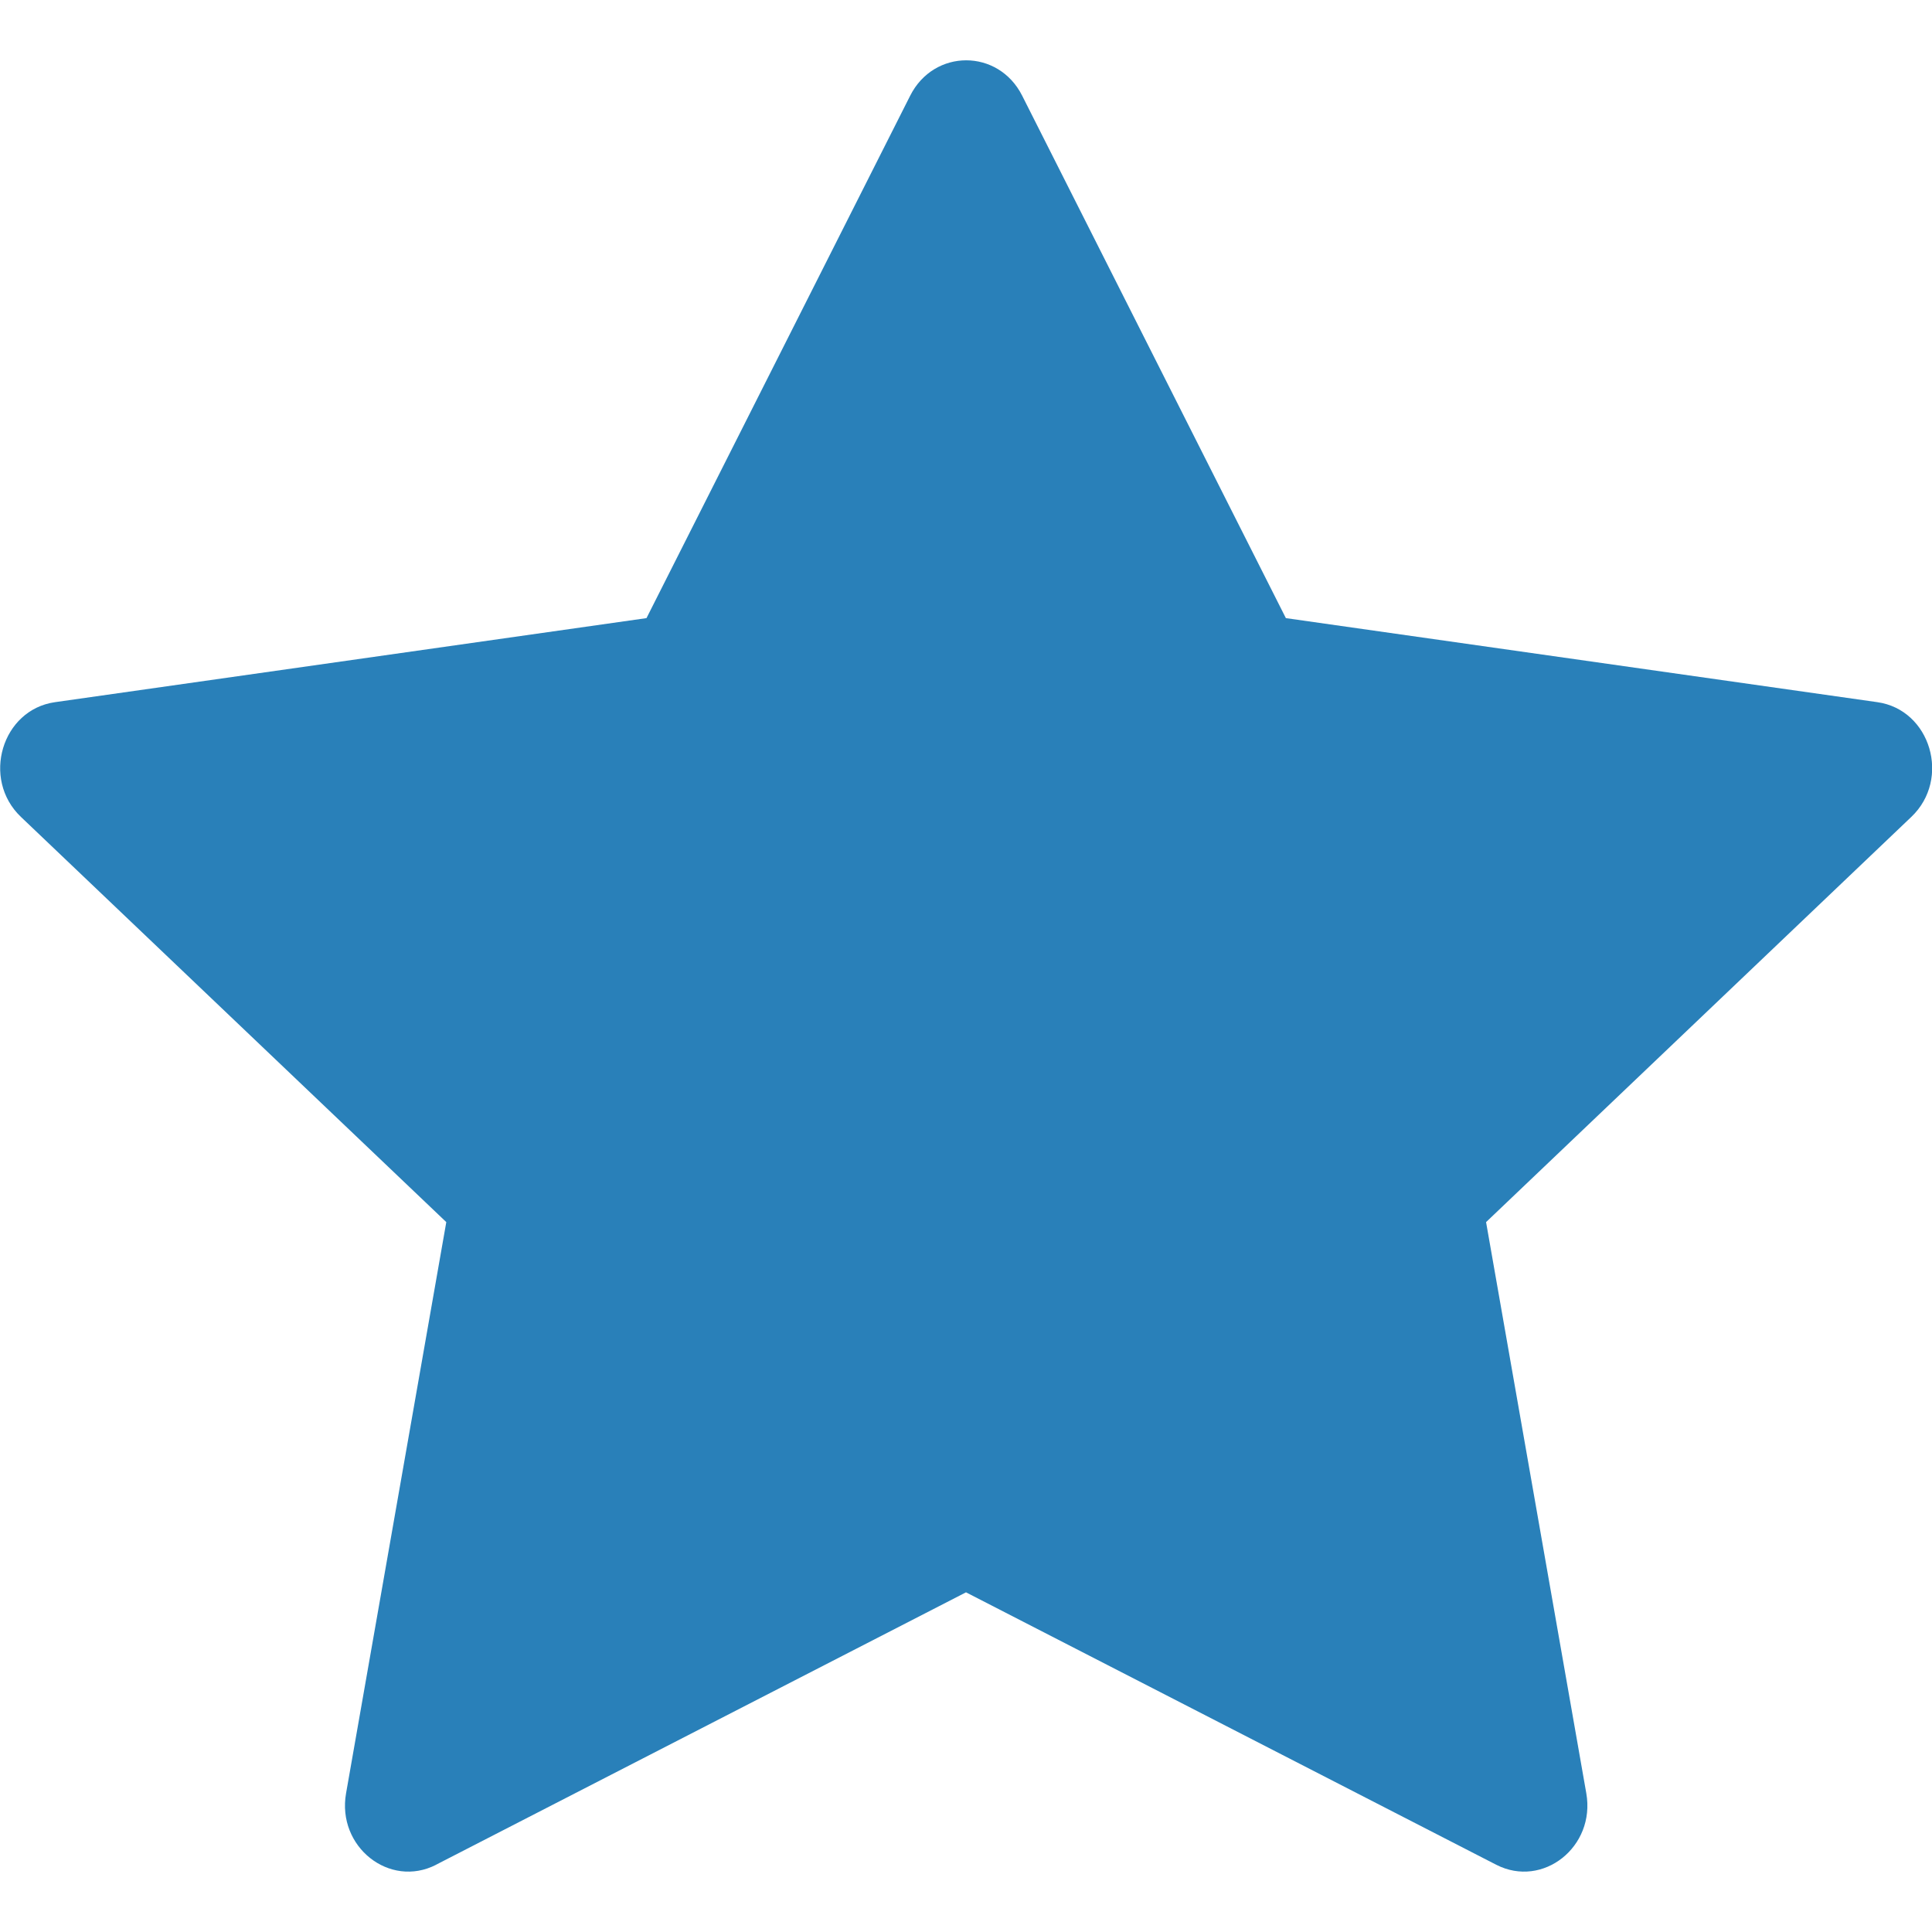
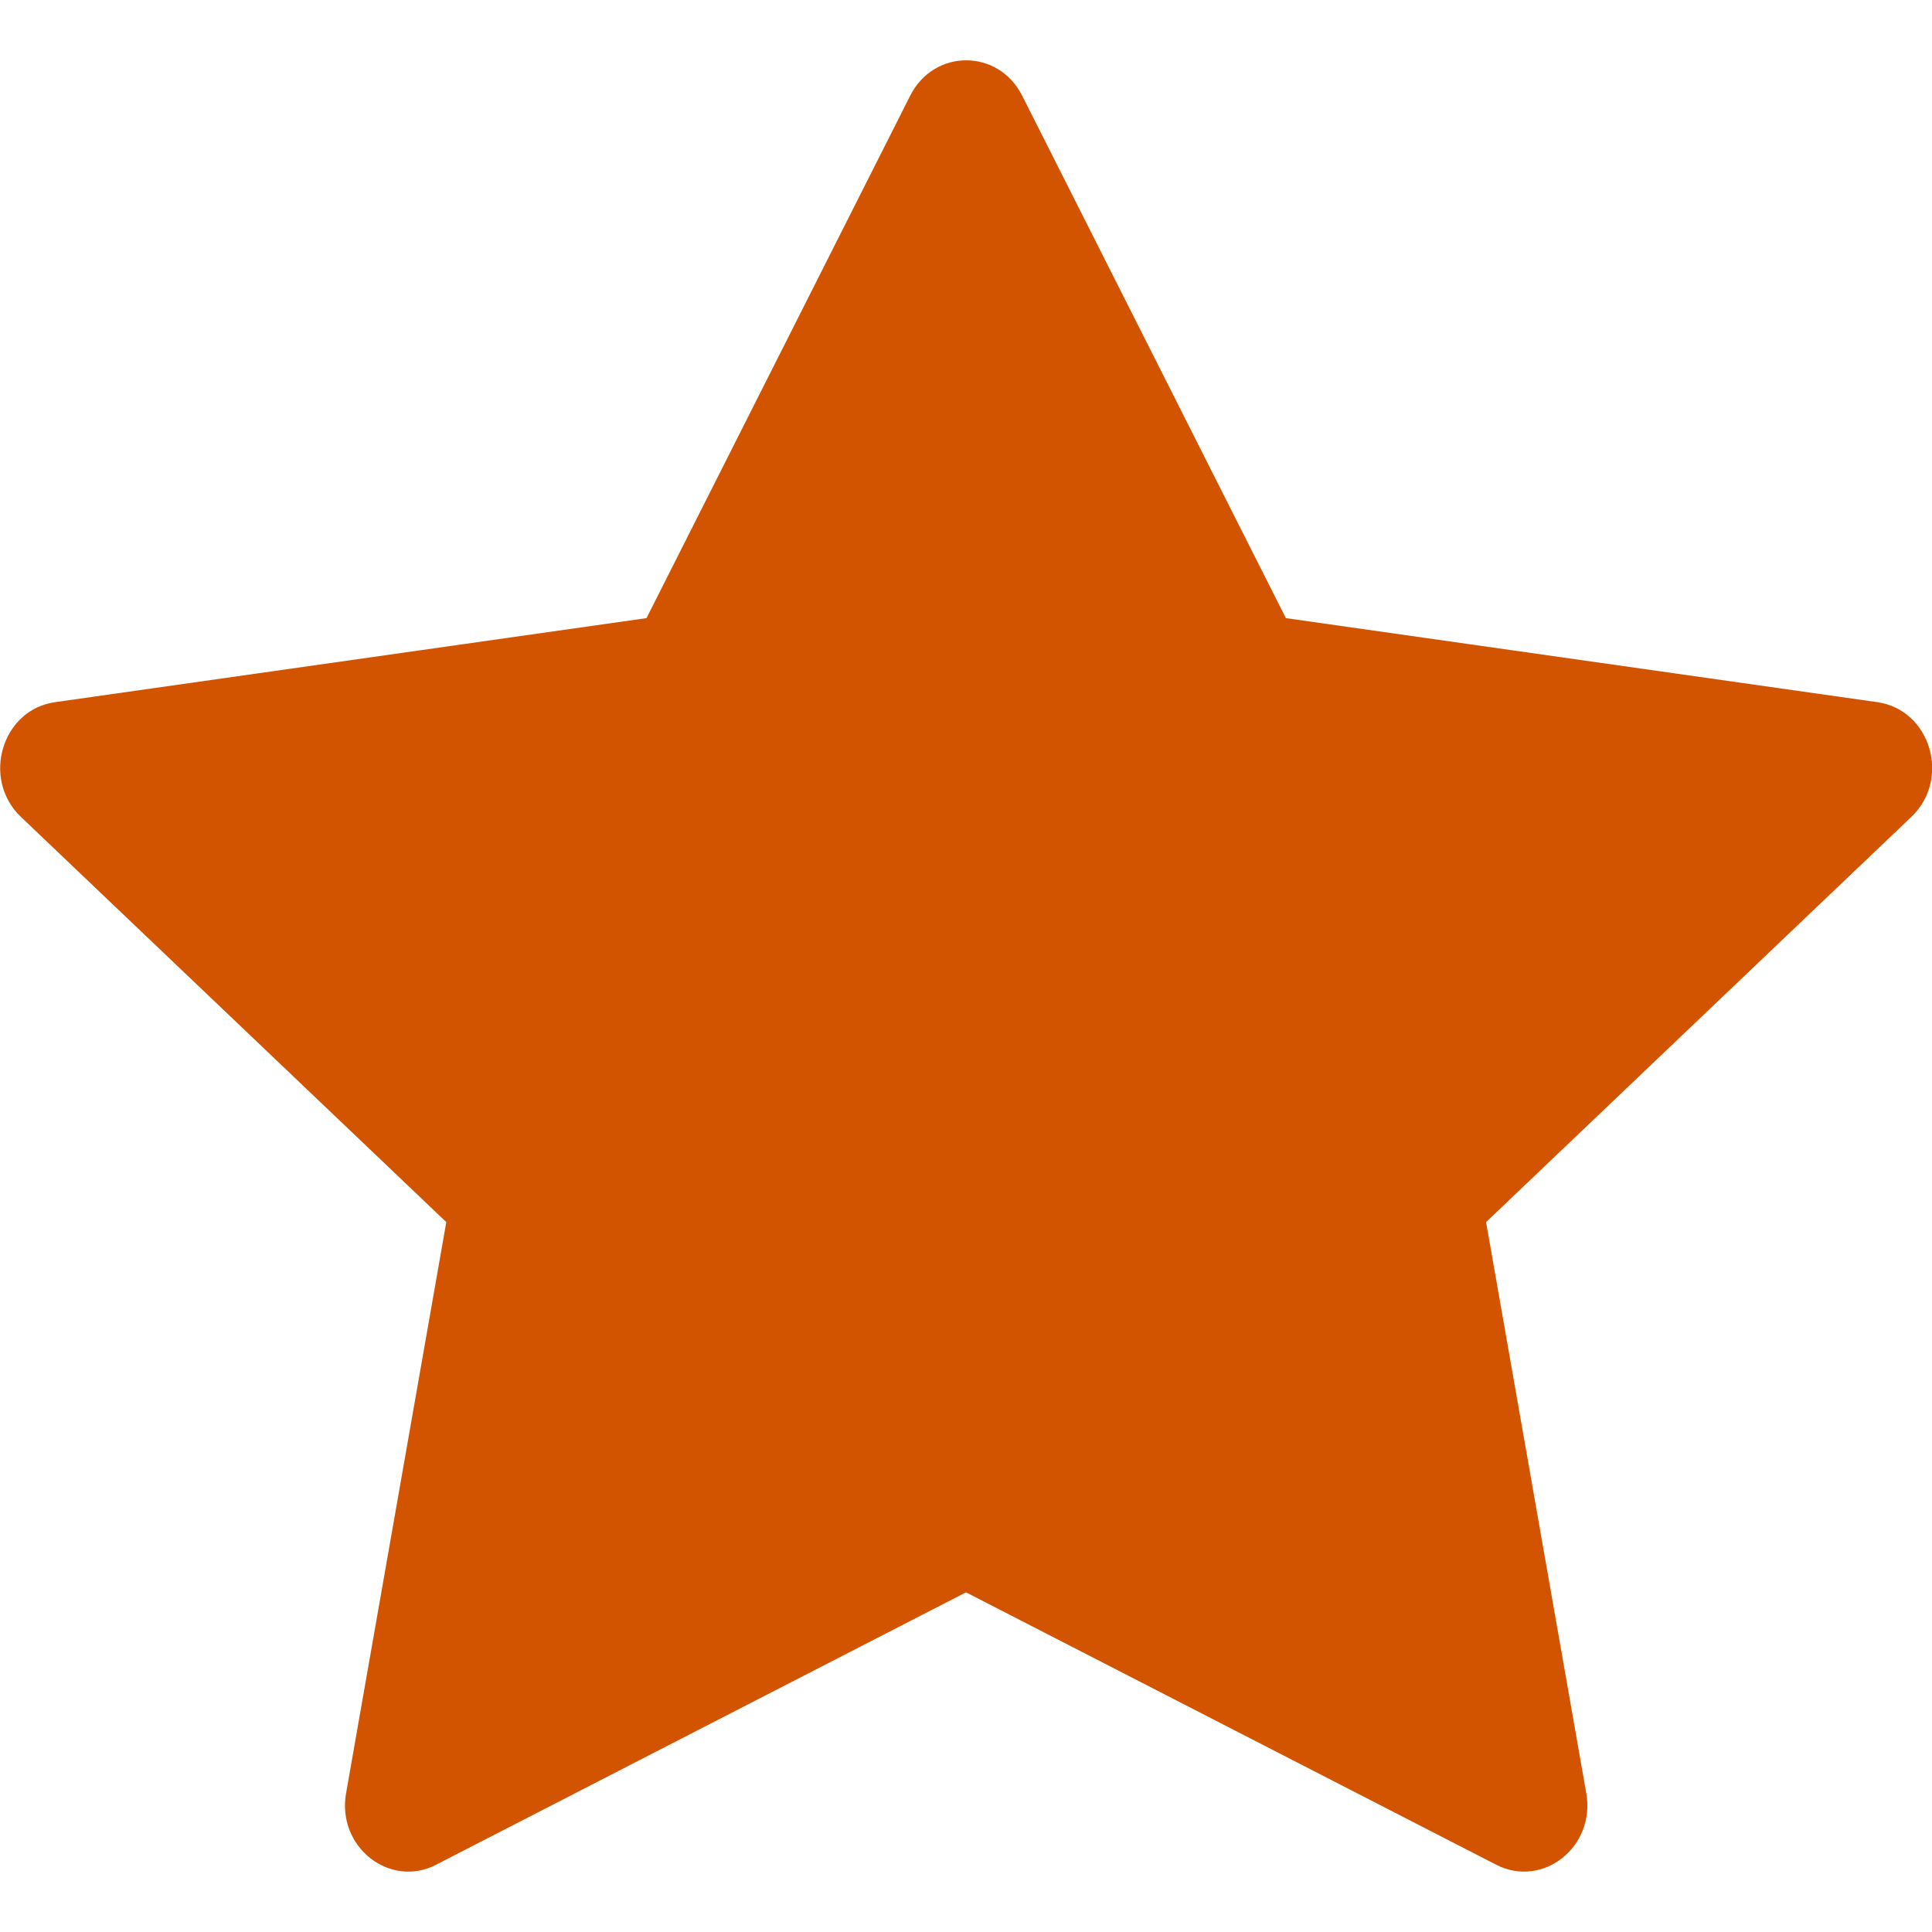
- <svg xmlns="http://www.w3.org/2000/svg" width="16" height="16" fill="#2980b9" class="bi bi-star-fill" viewBox="0 0 16 16">
+ <svg xmlns="http://www.w3.org/2000/svg" width="16" height="16" fill="#d35400" class="bi bi-star-fill" viewBox="0 0 16 16">
  <path d="M3.612 15.443c-.386.198-.824-.149-.746-.592l.83-4.73L.173 6.765c-.329-.314-.158-.888.283-.95l4.898-.696L7.538.792c.197-.39.73-.39.927 0l2.184 4.327 4.898.696c.441.062.612.636.282.95l-3.522 3.356.83 4.73c.078.443-.36.79-.746.592L8 13.187l-4.389 2.256z" />
</svg>
